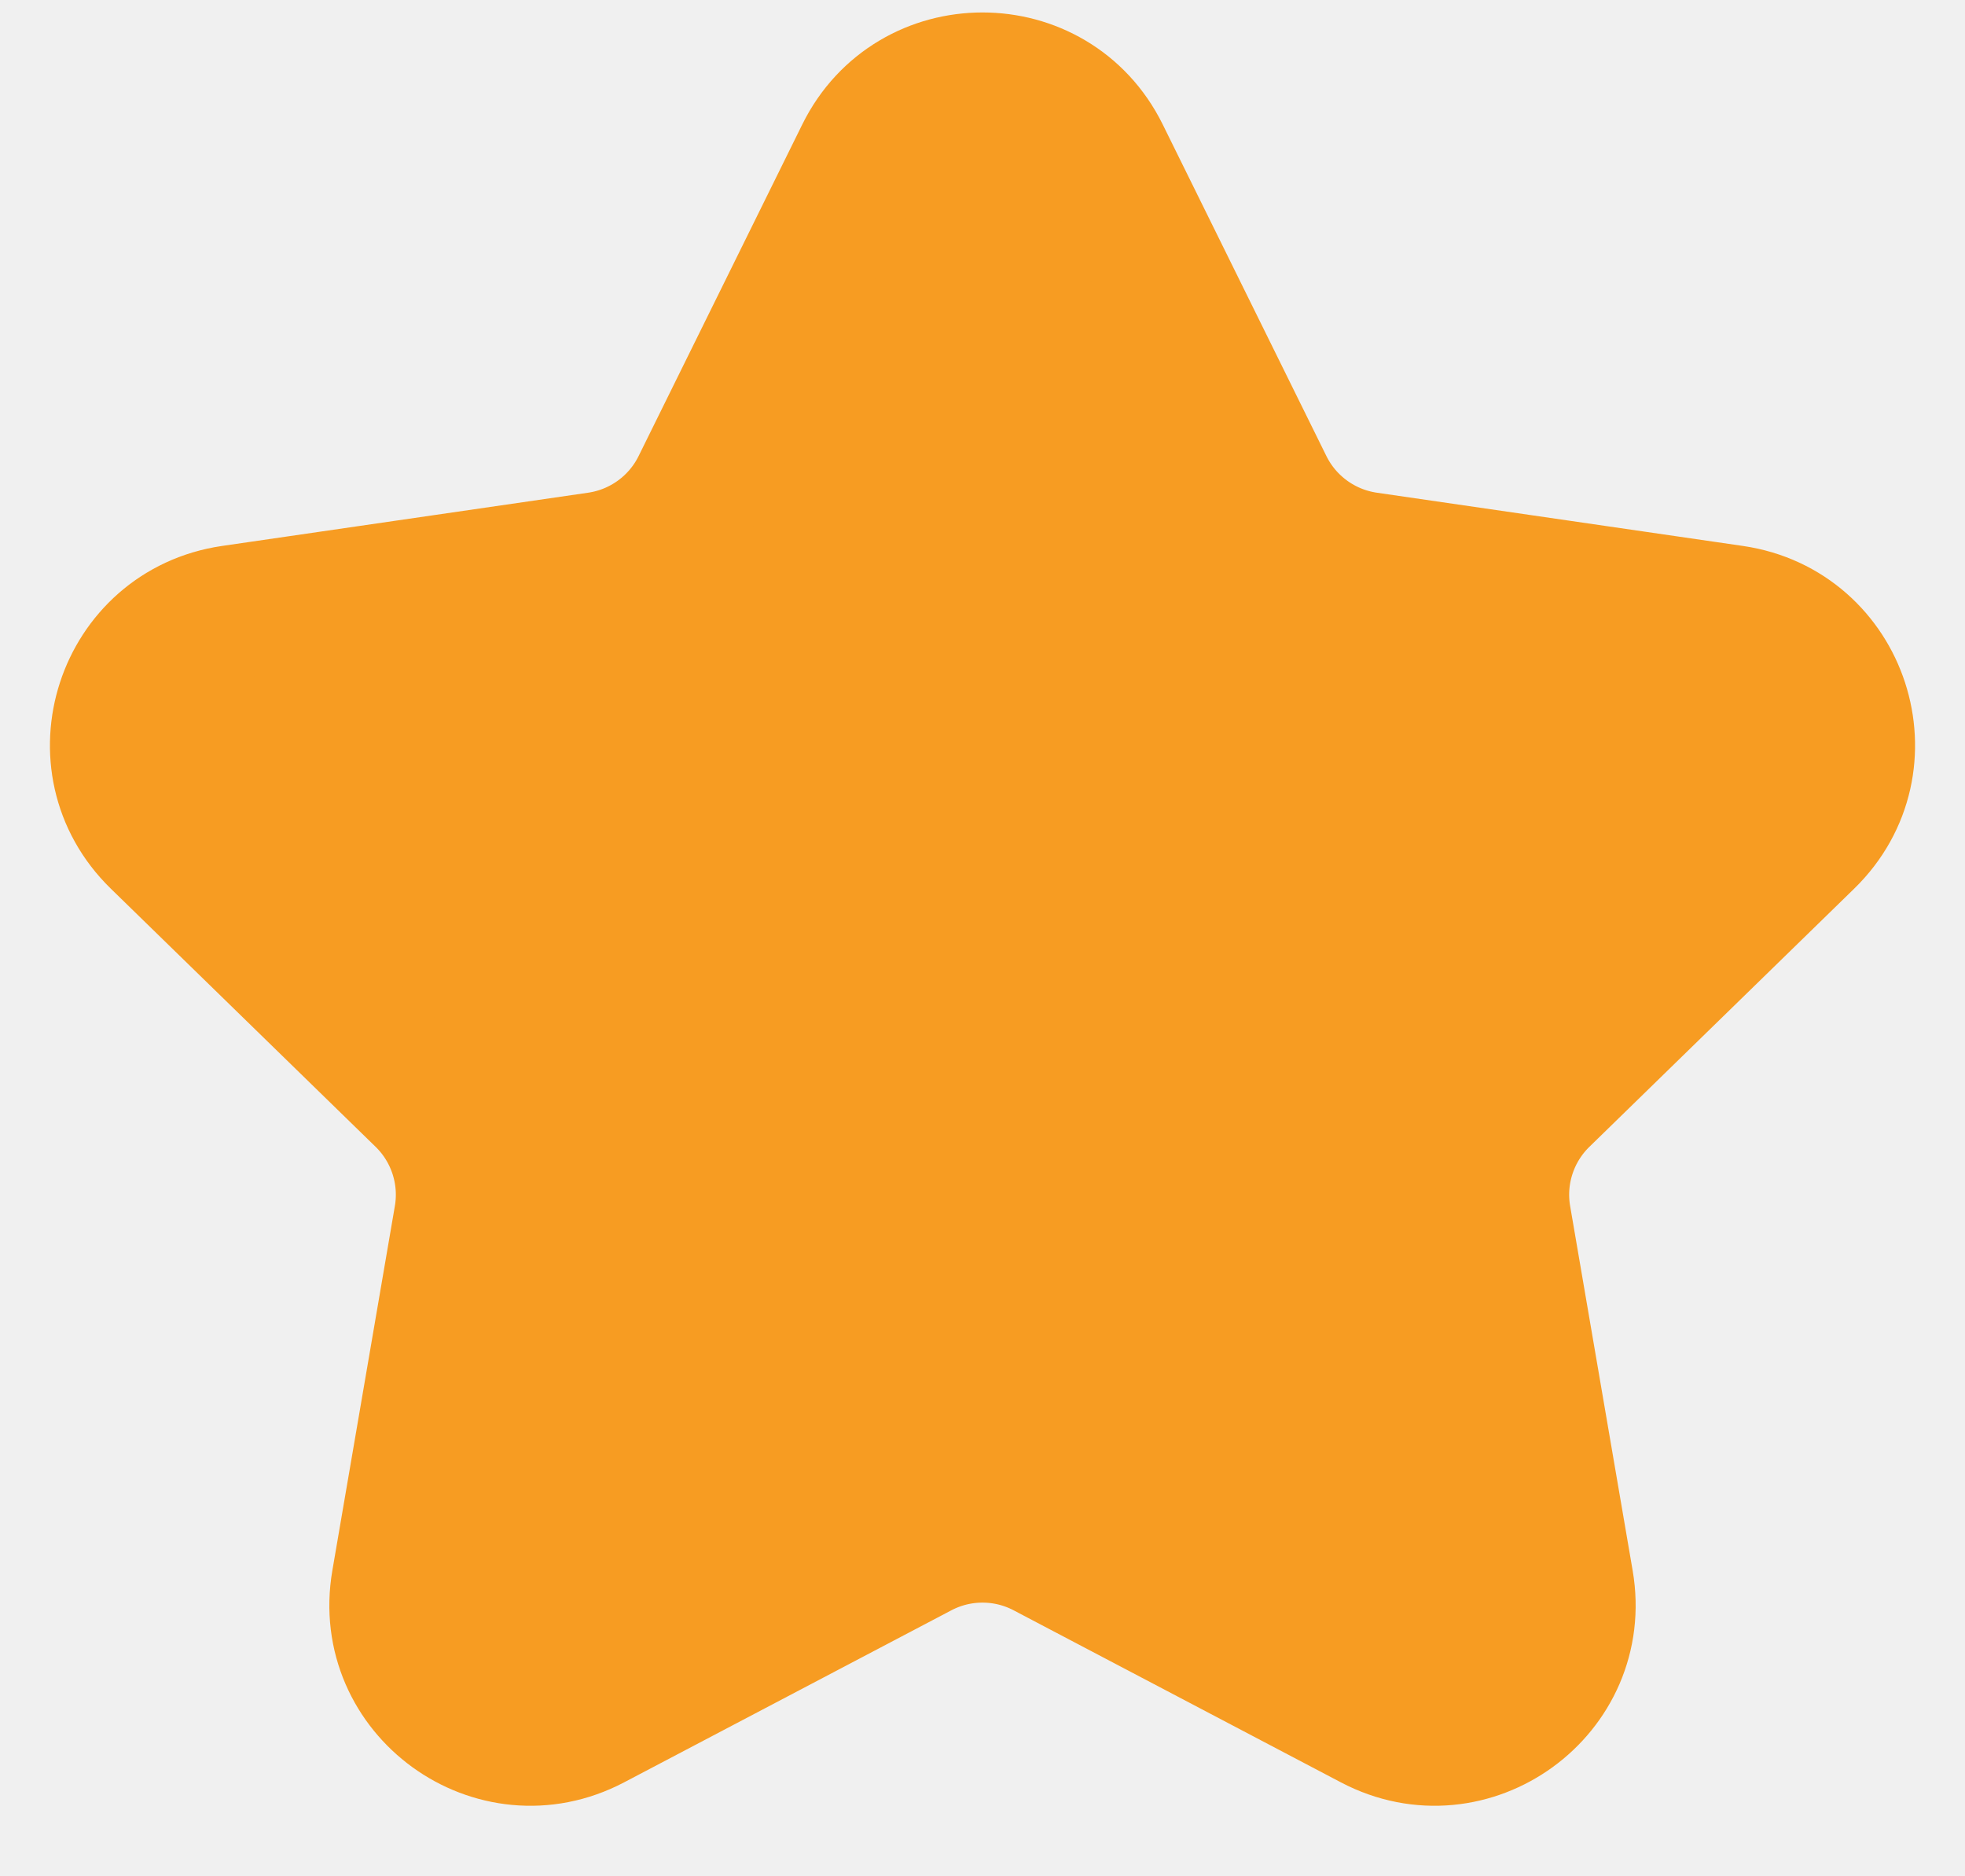
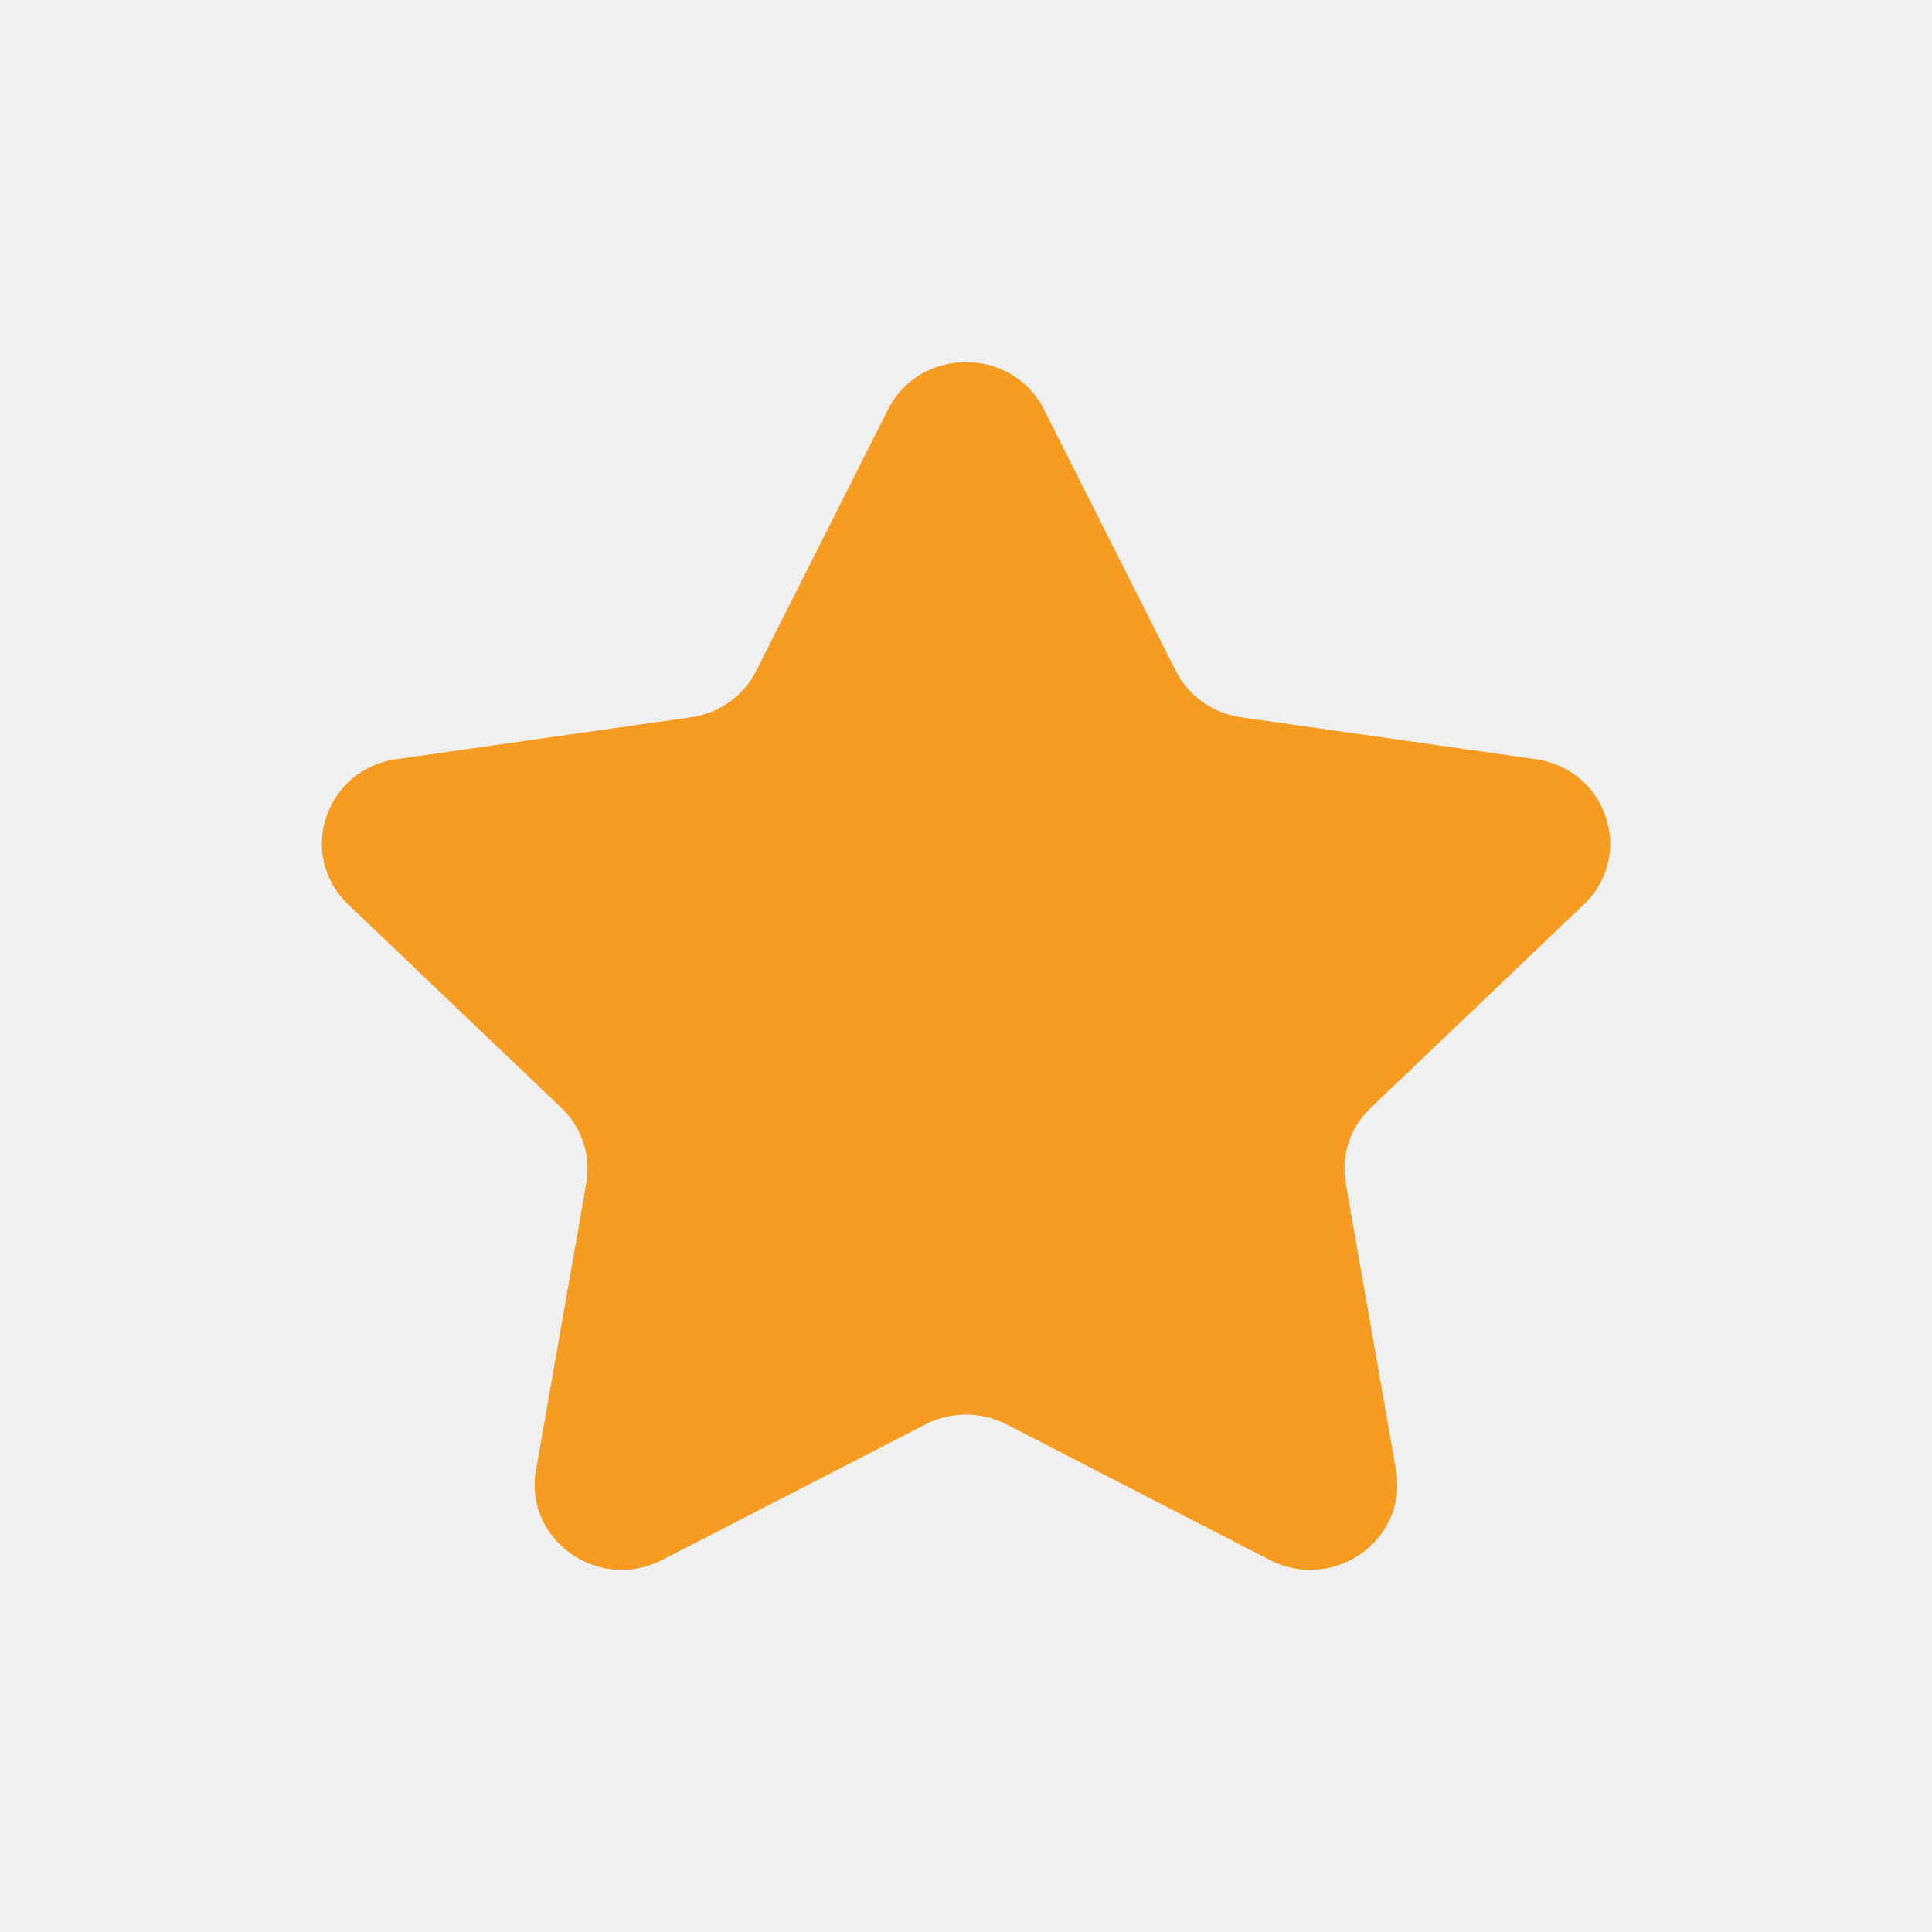
- <svg xmlns="http://www.w3.org/2000/svg" width="22" height="21" viewBox="0 0 22 21" fill="none">
-   <path d="M9.655 1.725C10.205 0.611 11.795 0.611 12.345 1.725L14.178 5.439C14.396 5.881 14.819 6.188 15.307 6.259L19.405 6.855C20.635 7.034 21.127 8.545 20.236 9.413L17.271 12.304C16.918 12.648 16.756 13.145 16.84 13.631L17.54 17.713C17.75 18.938 16.464 19.872 15.363 19.294L11.698 17.367C11.261 17.137 10.739 17.137 10.302 17.367L6.637 19.294C5.536 19.872 4.25 18.938 4.46 17.713L5.16 13.631C5.244 13.145 5.082 12.648 4.729 12.304L1.764 9.413C0.873 8.545 1.365 7.034 2.595 6.855L6.693 6.259C7.181 6.188 7.604 5.881 7.822 5.439L9.655 1.725Z" fill="#F79C22" stroke="#F79C22" stroke-width="1.5" />
+ <svg xmlns="http://www.w3.org/2000/svg" width="24" height="24" viewBox="0 0 24 24" fill="none">
+   <g clip-path="url(#clip0_1993_32601)">
+     <path d="M11.032 5.089C11.428 4.304 12.572 4.304 12.968 5.089L14.604 8.334C14.761 8.646 15.065 8.862 15.417 8.912L19.075 9.432C19.96 9.558 20.314 10.623 19.673 11.235L17.026 13.761C16.771 14.003 16.655 14.353 16.715 14.696L17.34 18.262C17.491 19.126 16.566 19.784 15.774 19.376L12.502 17.692C12.188 17.53 11.812 17.53 11.498 17.692L8.226 19.376C7.434 19.784 6.508 19.126 6.66 18.262L7.285 14.696C7.345 14.353 7.229 14.003 6.974 13.761L4.327 11.235C3.687 10.623 4.04 9.558 4.925 9.432L8.583 8.912C8.935 8.862 9.239 8.646 9.396 8.334L11.032 5.089Z" fill="#F79C22" />
+     <path d="M11.032 5.089C11.428 4.304 12.572 4.304 12.968 5.089L14.604 8.334C14.761 8.646 15.065 8.862 15.417 8.912L19.075 9.432C19.96 9.558 20.314 10.623 19.673 11.235L17.026 13.761C16.771 14.003 16.655 14.353 16.715 14.696L17.34 18.262C17.491 19.126 16.566 19.784 15.774 19.376L12.502 17.692C12.188 17.53 11.812 17.53 11.498 17.692L8.226 19.376C7.434 19.784 6.508 19.126 6.66 18.262L7.285 14.696C7.345 14.353 7.229 14.003 6.974 13.761L4.327 11.235C3.687 10.623 4.04 9.558 4.925 9.432L8.583 8.912C8.935 8.862 9.239 8.646 9.396 8.334L11.032 5.089Z" fill="#F79C22" />
+   </g>
+   <defs>
+     <clipPath id="clip0_1993_32601">
+       <rect width="24" height="24" fill="white" />
+     </clipPath>
+   </defs>
</svg>
